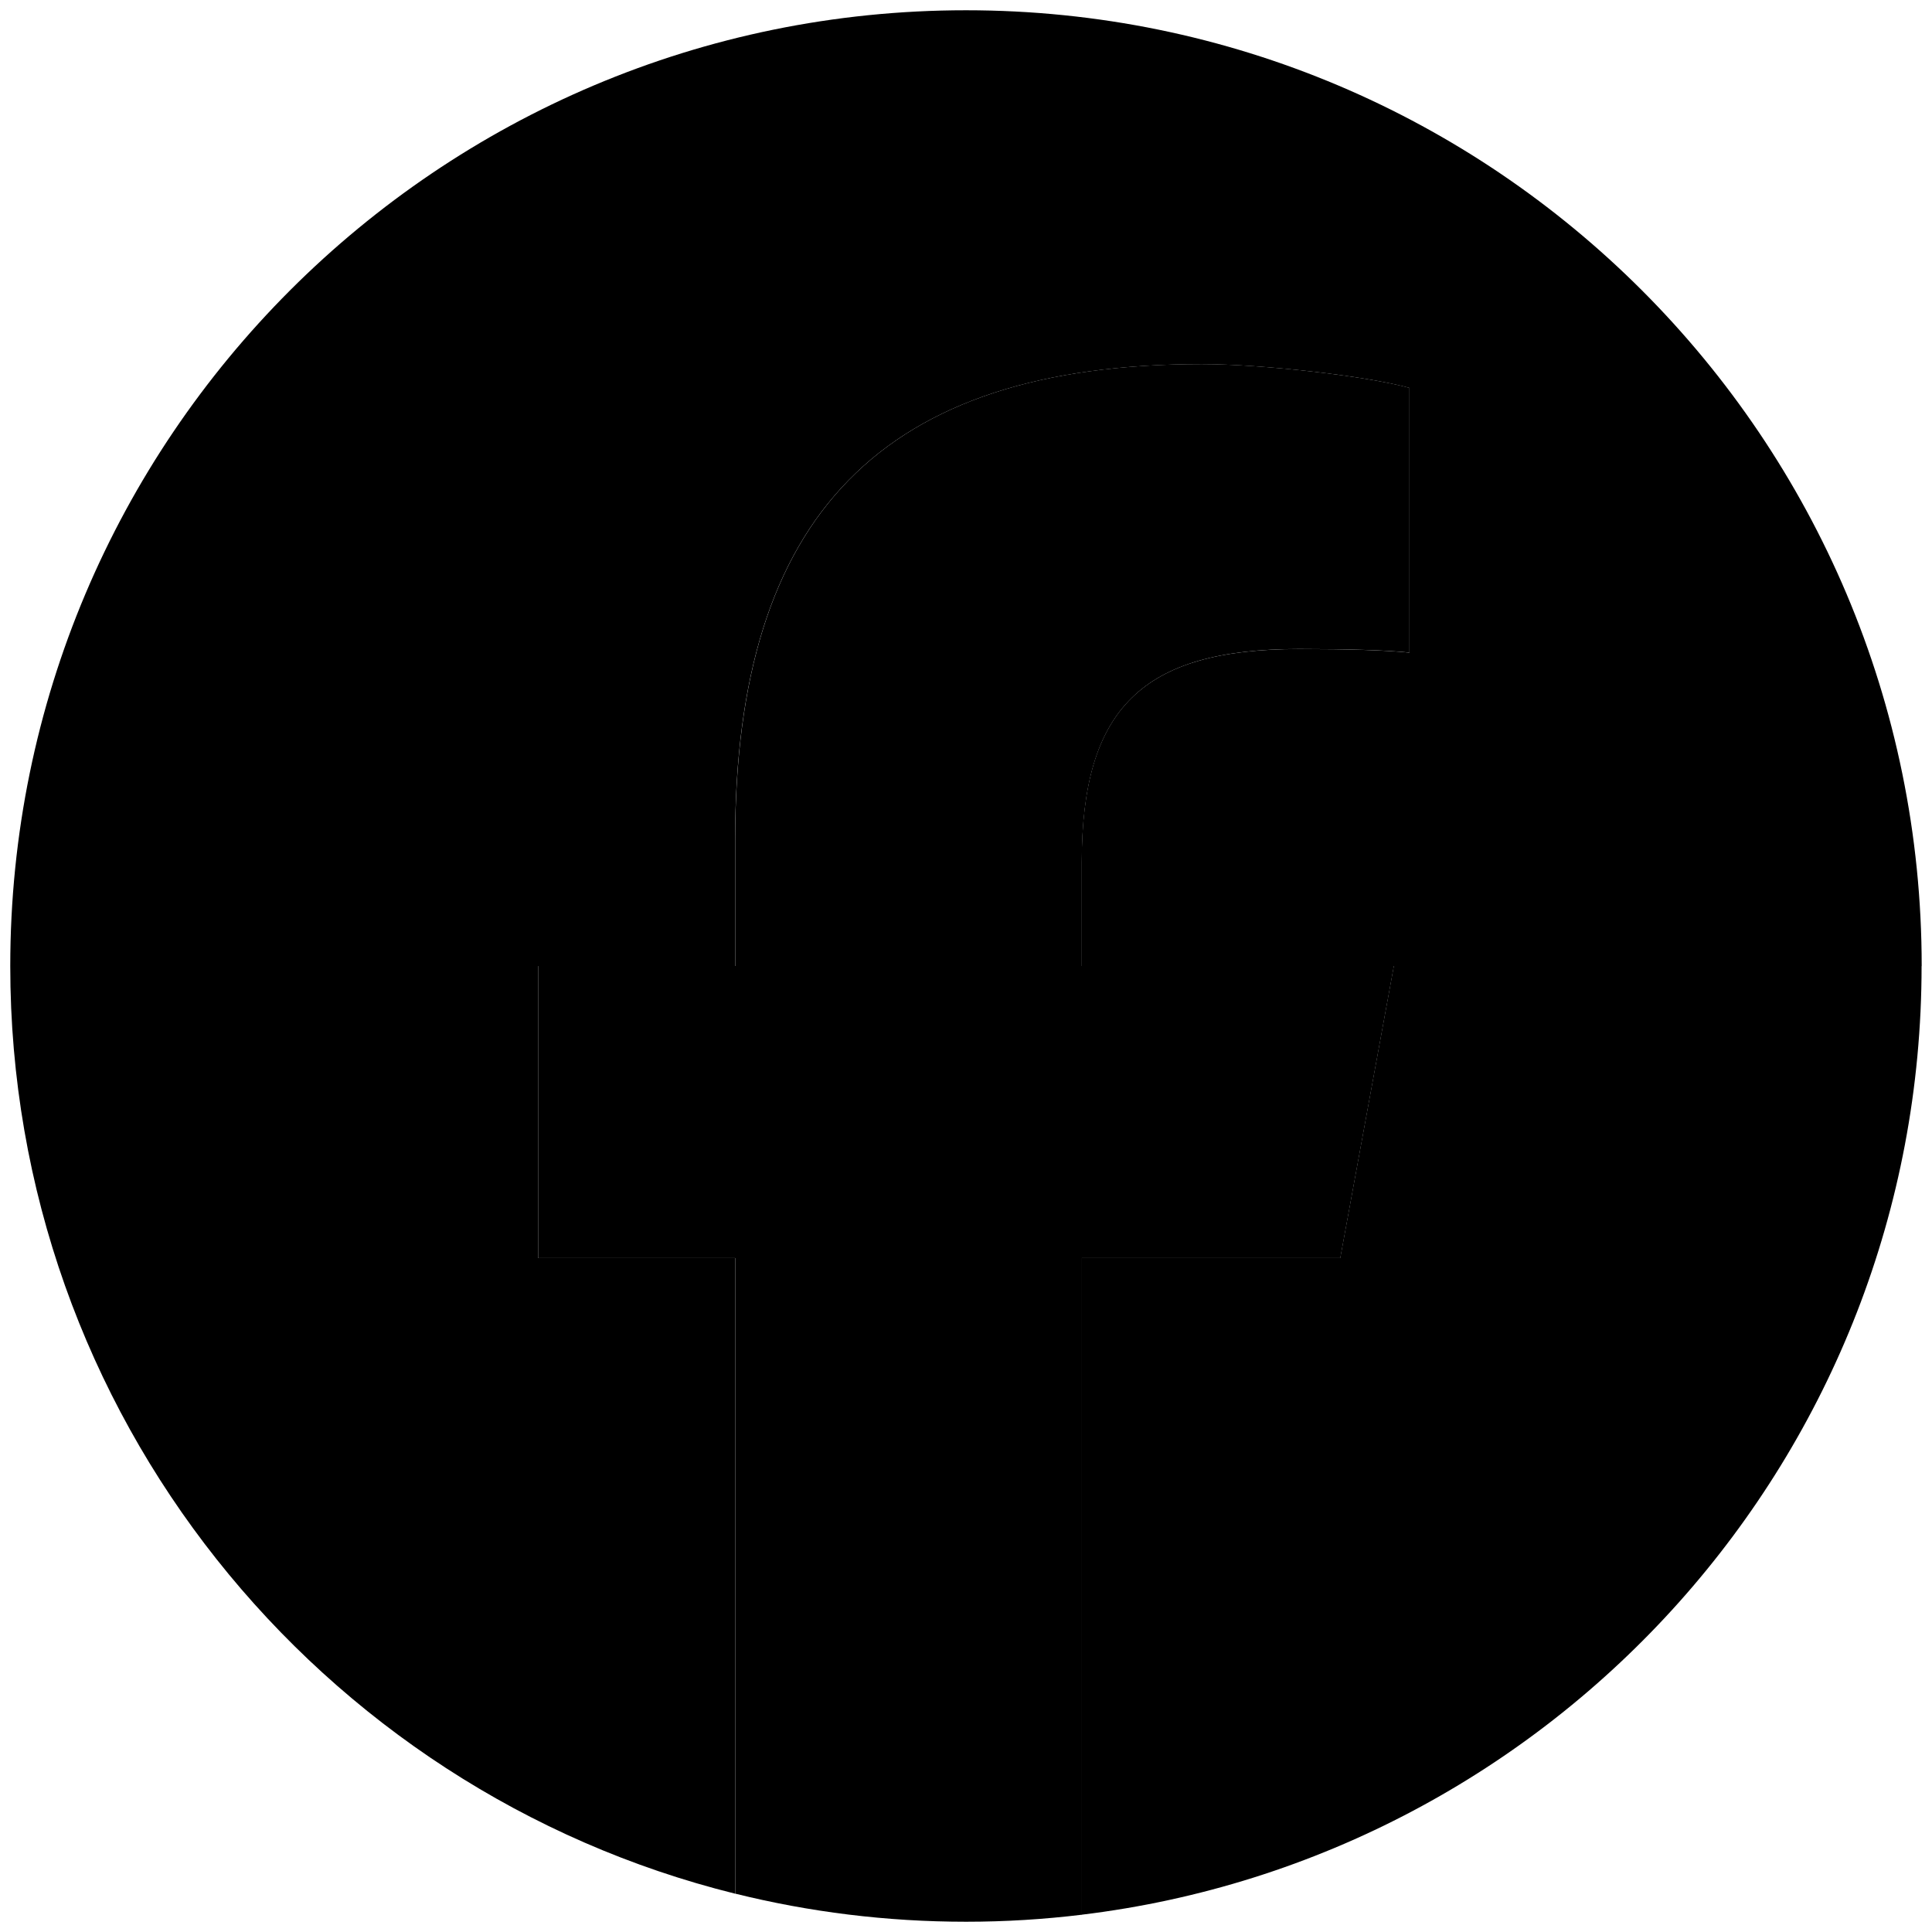
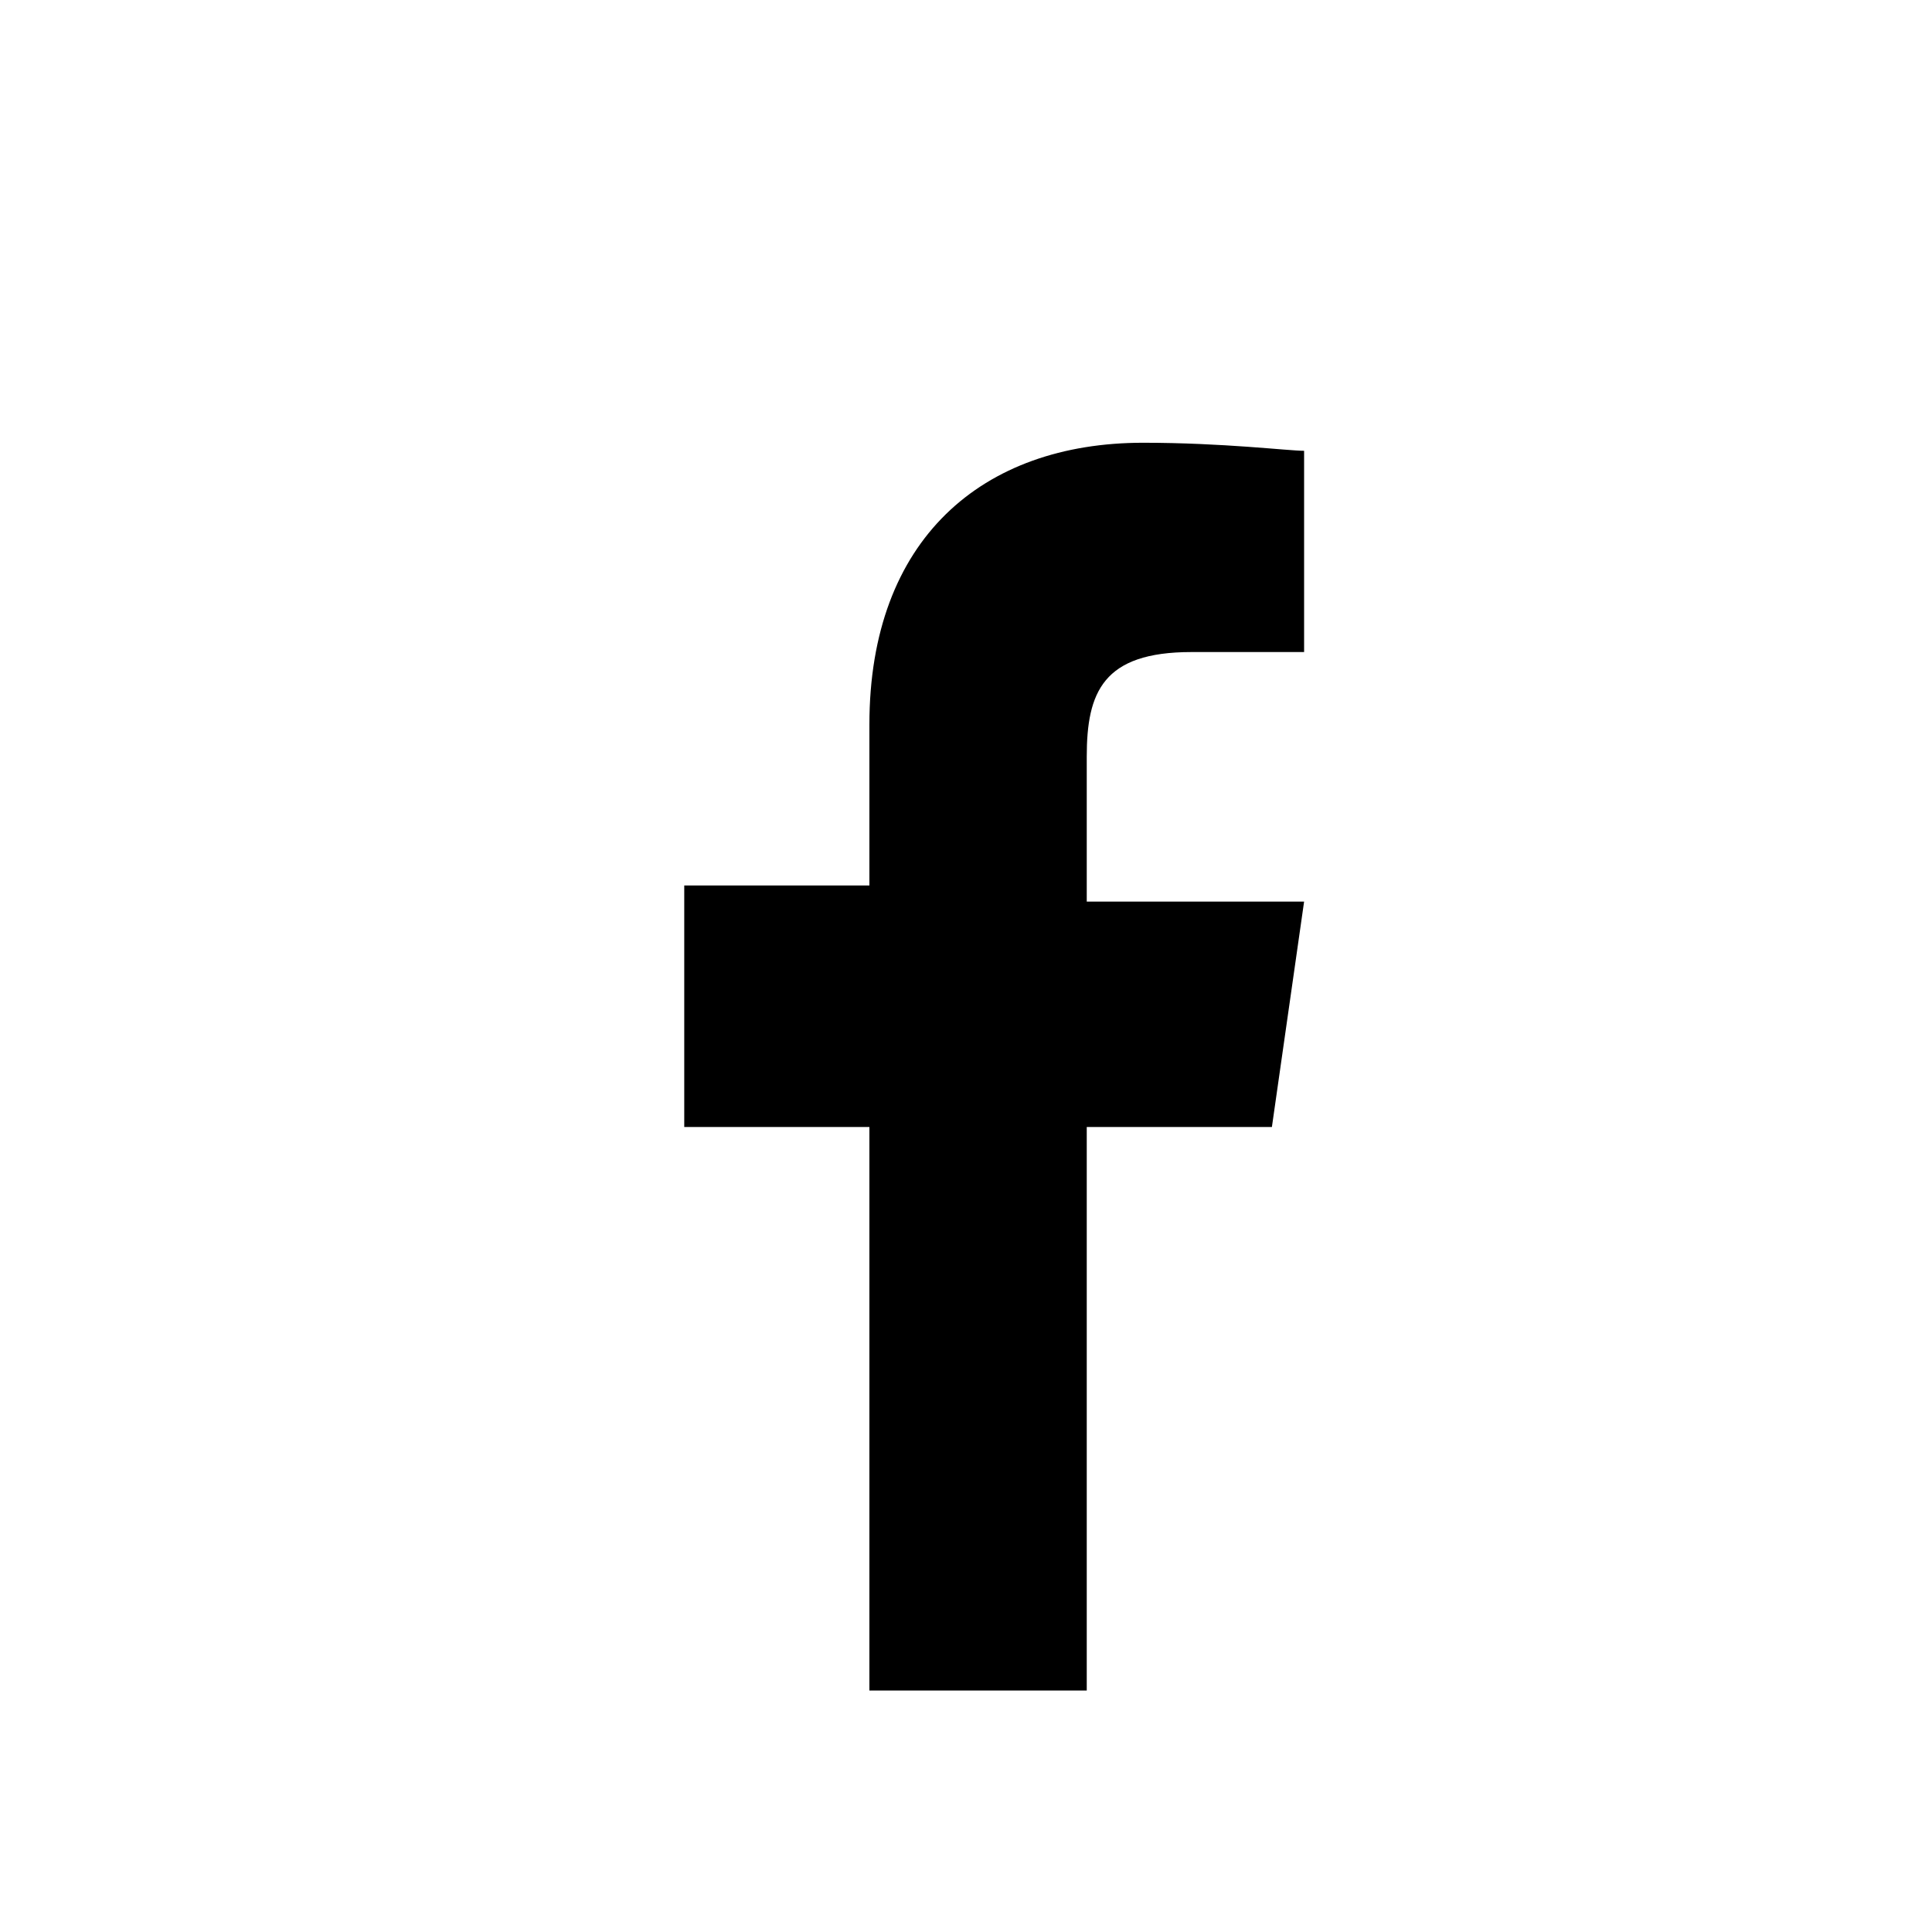
- <svg xmlns="http://www.w3.org/2000/svg" fill="currentColor" aria-hidden="true" viewBox="8.77 15.23 376.57 376.58">
-   <path d="M383.34 203.53c0-102.9-83.4-186.3-186.28-186.3S10.77 100.64 10.77 203.53c0 87.36 60.14 160.68 141.28 180.81V260.46h-38.42v-56.93h38.42V179c0-63.4 28.69-92.79 90.94-92.79 11.81 0 32.17 2.31 40.49 4.63v51.6c-4.4-.47-12.04-.7-21.52-.7-30.55 0-42.35 11.57-42.35 41.65v20.13h60.84L270 260.45h-50.4v127.99c92.24-11.14 163.72-89.68 163.72-184.92v.02Z" />
-   <path d="m270.02 260.44 10.45-56.93h-60.84v-20.13c0-30.08 11.8-41.65 42.35-41.65 9.48 0 17.12.23 21.52.7v-51.6c-8.33-2.31-28.69-4.63-40.49-4.63-62.25 0-90.94 29.39-90.94 92.79v24.53h-38.42v56.93h38.42v123.88c14.41 3.58 29.48 5.48 45.01 5.48 7.64 0 15.17-.47 22.57-1.37V260.45h50.39l-.02-.02Z" />
+ <svg xmlns="http://www.w3.org/2000/svg" viewBox="0 0 24 24" fill="currentColor" aria-hidden="true" focusable="false">
+   <path d="M13.5 21v-7h2.3l.4-2.8h-2.7V9.4c0-.8.2-1.3 1.3-1.3h1.4V5.6c-.2 0-1-.1-2-.1-2 0-3.4 1.2-3.4 3.5v2h-2.3V14h2.3v7h2.7z" />
</svg>
